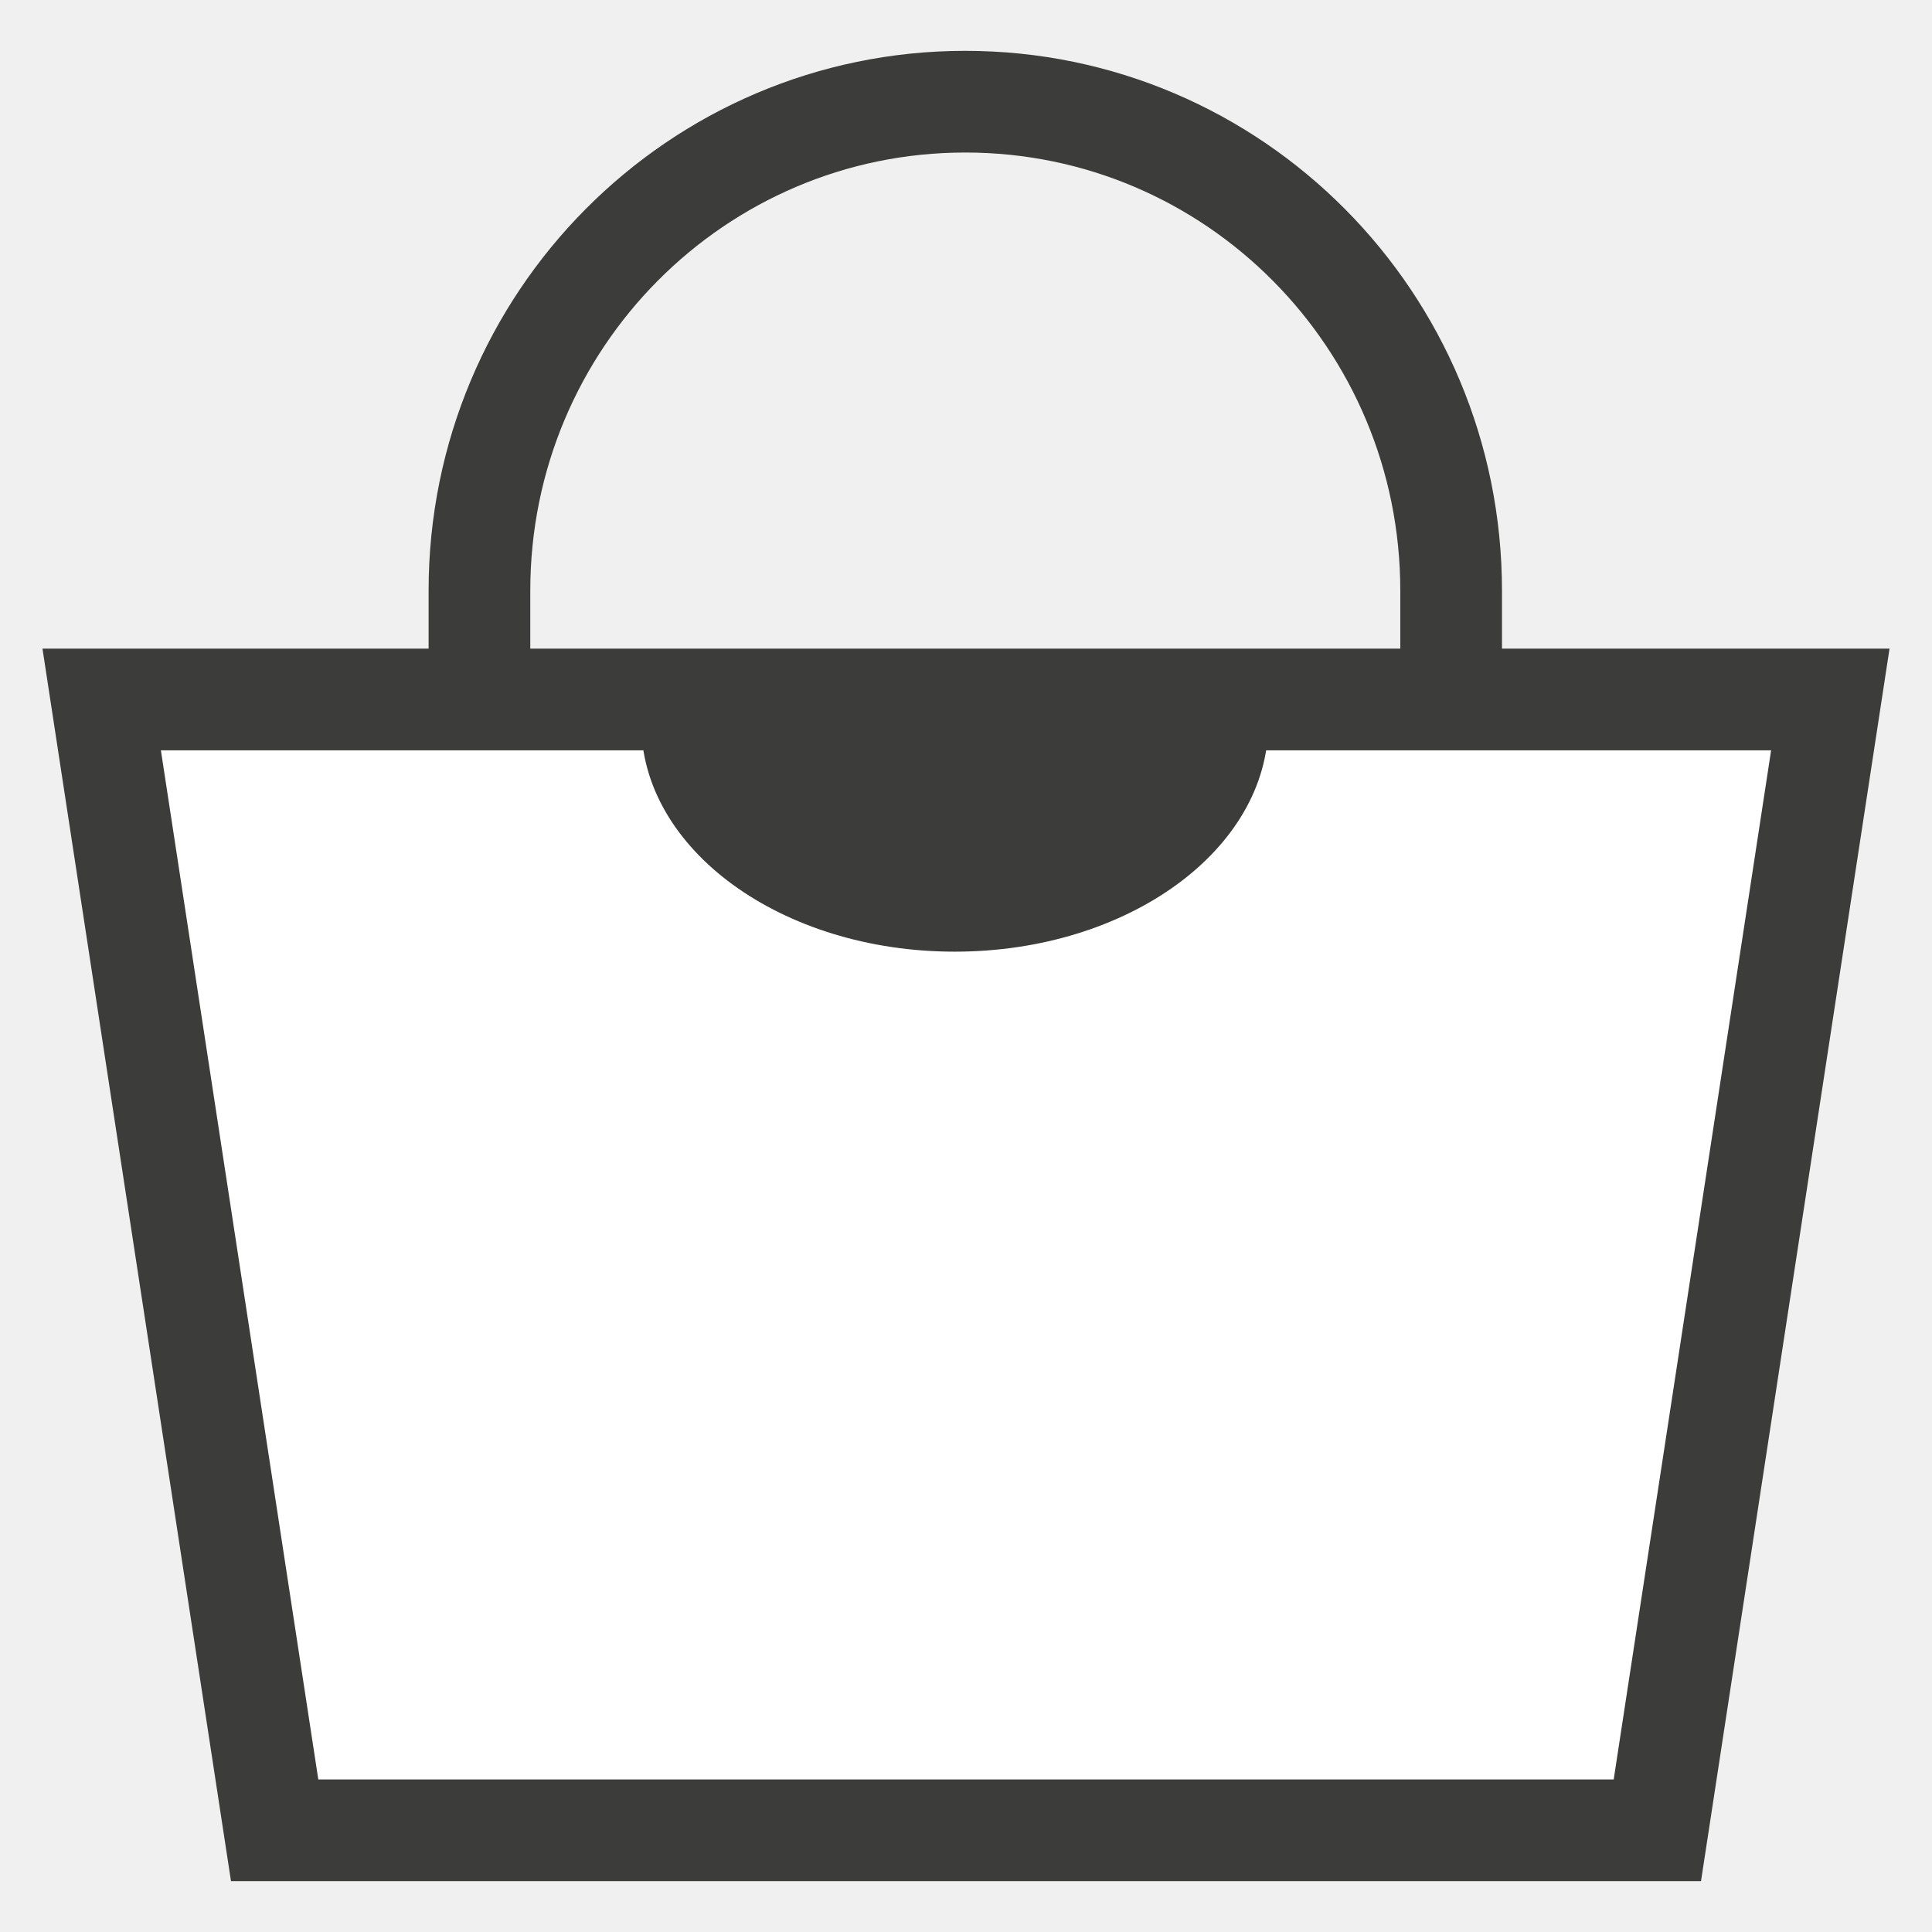
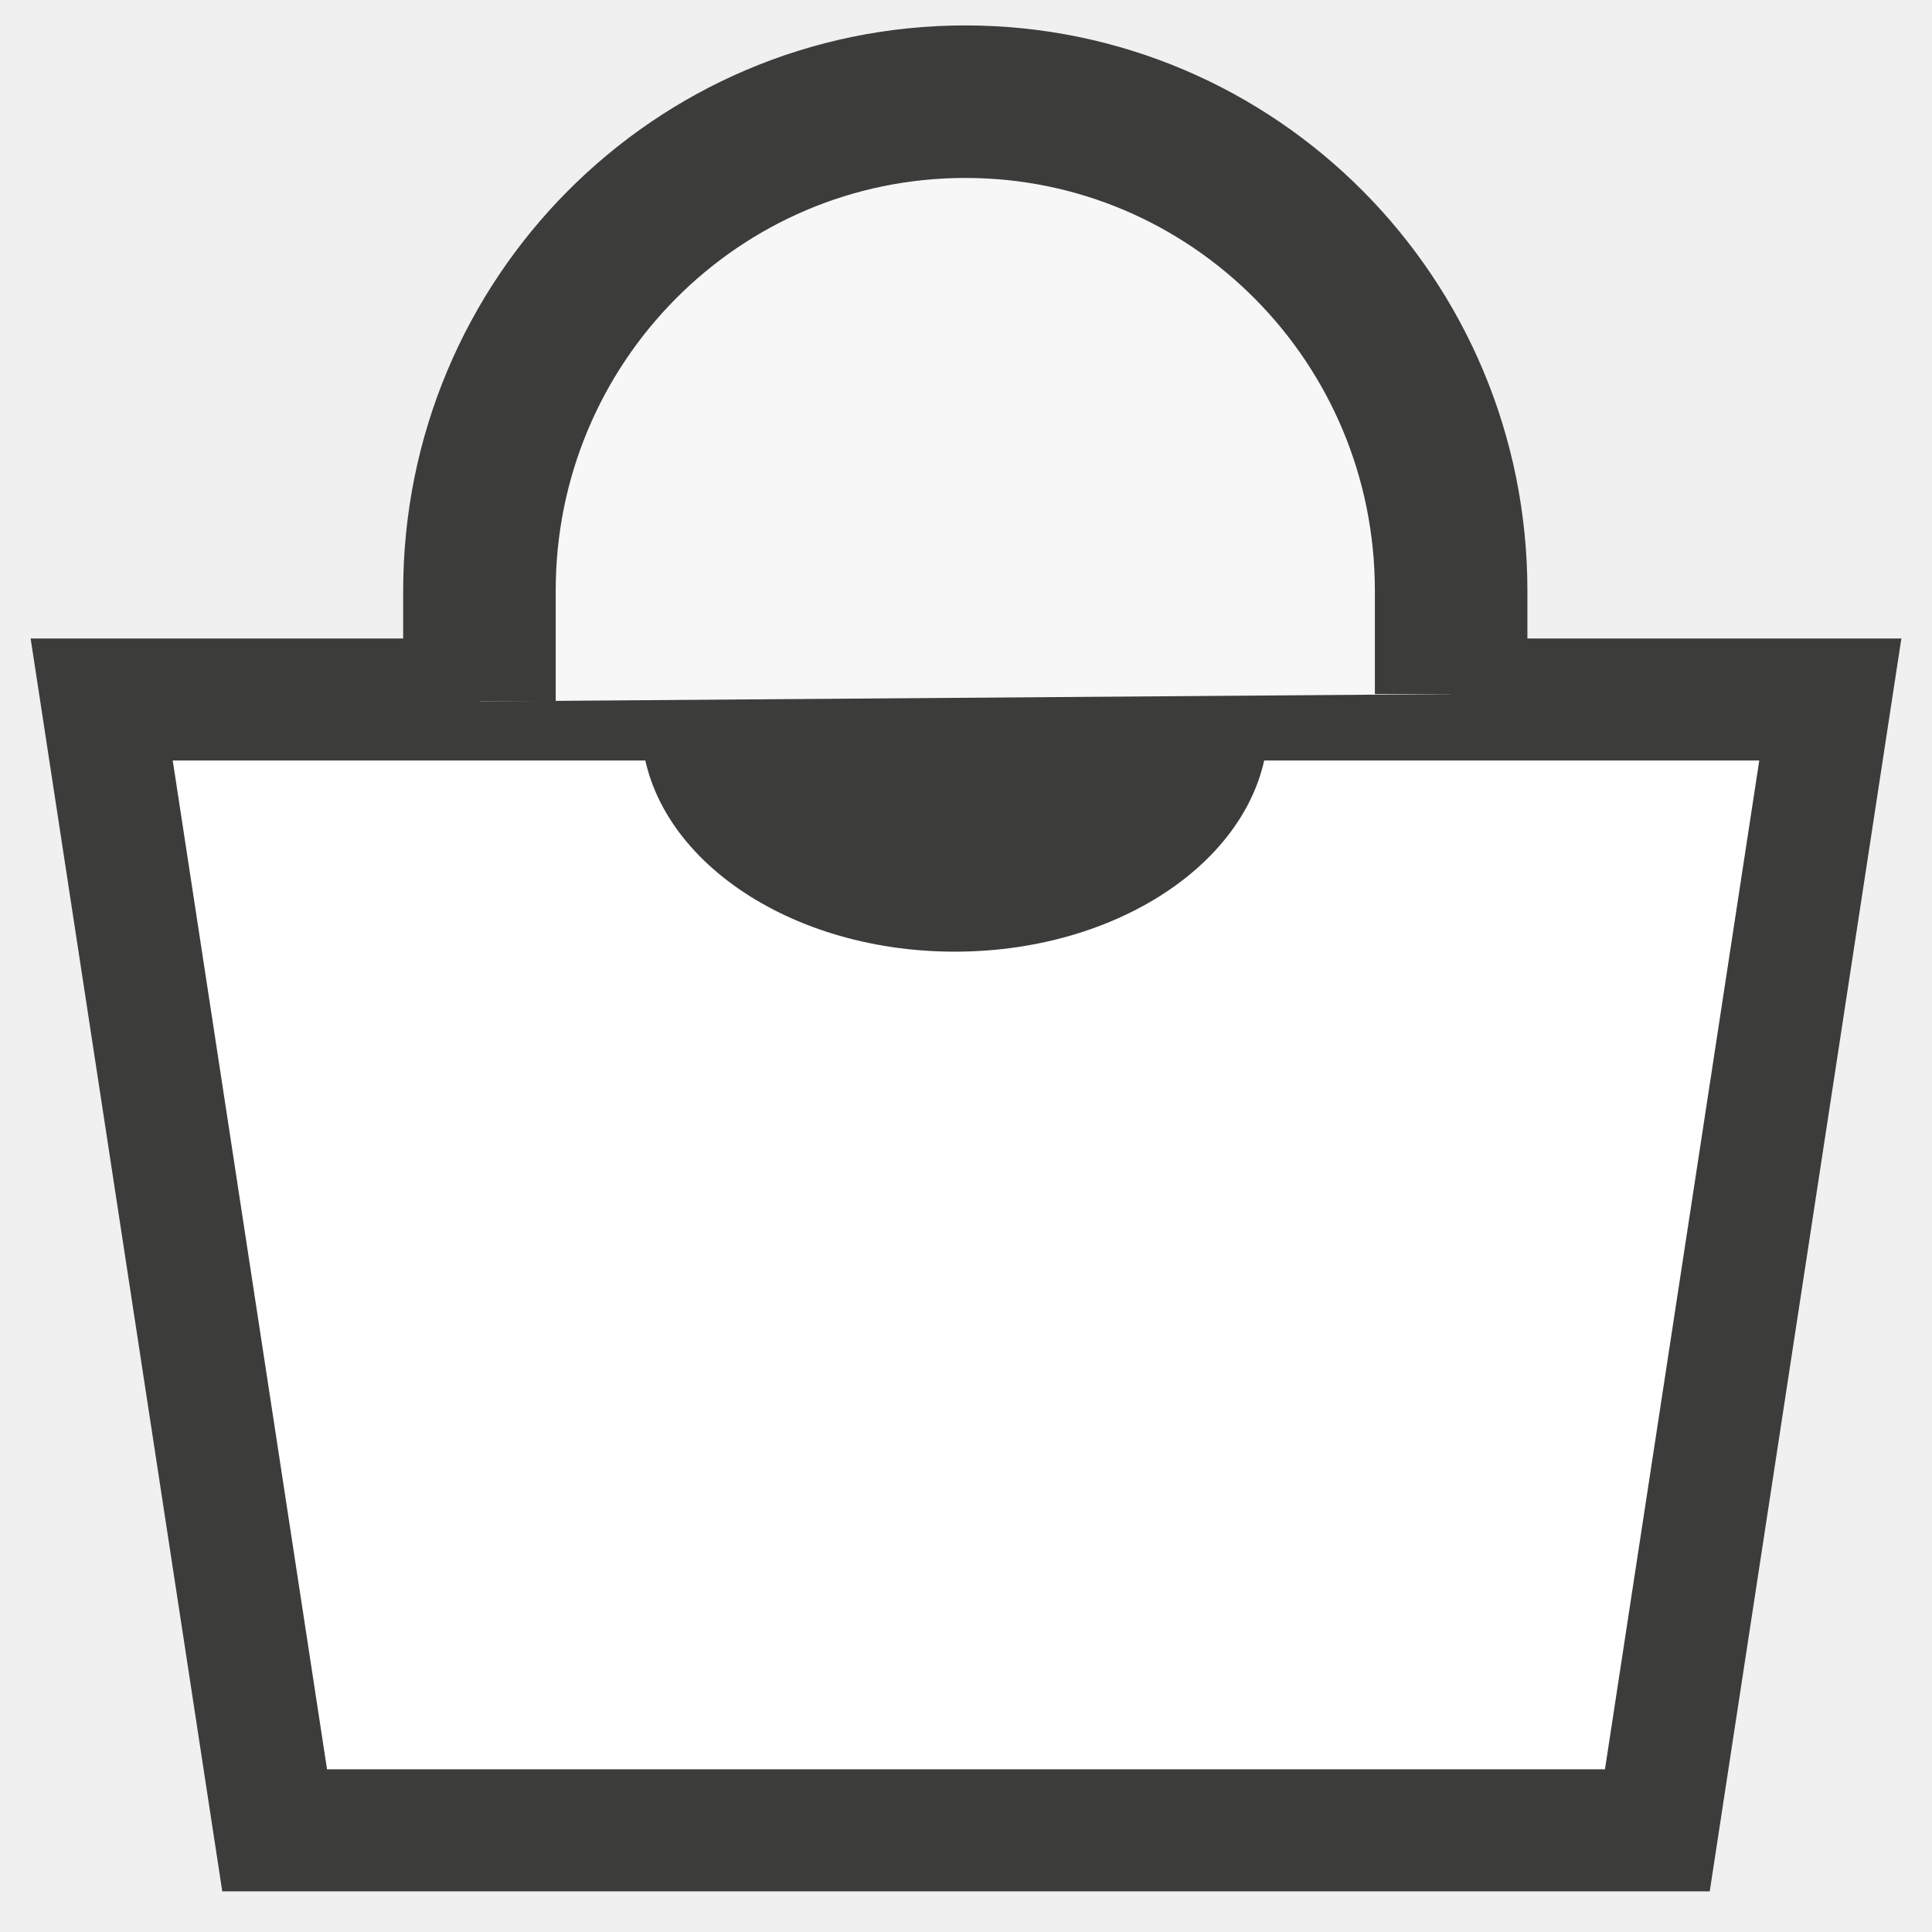
<svg xmlns="http://www.w3.org/2000/svg" width="19" height="19" viewBox="0 0 19 19" fill="none">
-   <path d="M2.701 18H16.299L18 6.879H1L2.701 18Z" fill="white" stroke="#3C3C3B" stroke-miterlimit="10" />
+   <path d="M2.701 18H16.299L18 6.879H1L2.701 18Z" fill="white" stroke="#3C3C3B" stroke-width="1.2" stroke-miterlimit="10" />
  <path d="M12.473 7.115C12.473 8.355 11.091 9.359 9.389 9.359C7.688 9.359 6.306 8.355 6.306 7.115H12.473Z" fill="#3C3C3B" />
-   <path d="M4.715 6.898V5.809C4.715 3.152 6.854 1 9.493 1C12.133 1 14.271 3.152 14.271 5.809V6.826" stroke="#3C3C3B" stroke-miterlimit="10" />
+   <path d="M4.715 6.898V5.809C4.715 3.152 6.854 1 9.493 1C12.133 1 14.271 3.152 14.271 5.809V6.826" fill="#F7F7F7" />
+   <path d="M4.715 6.898V5.809C4.715 3.152 6.854 1 9.493 1C12.133 1 14.271 3.152 14.271 5.809V6.826" stroke="#3C3C3B" stroke-width="1.5" stroke-miterlimit="10" />
</svg>
